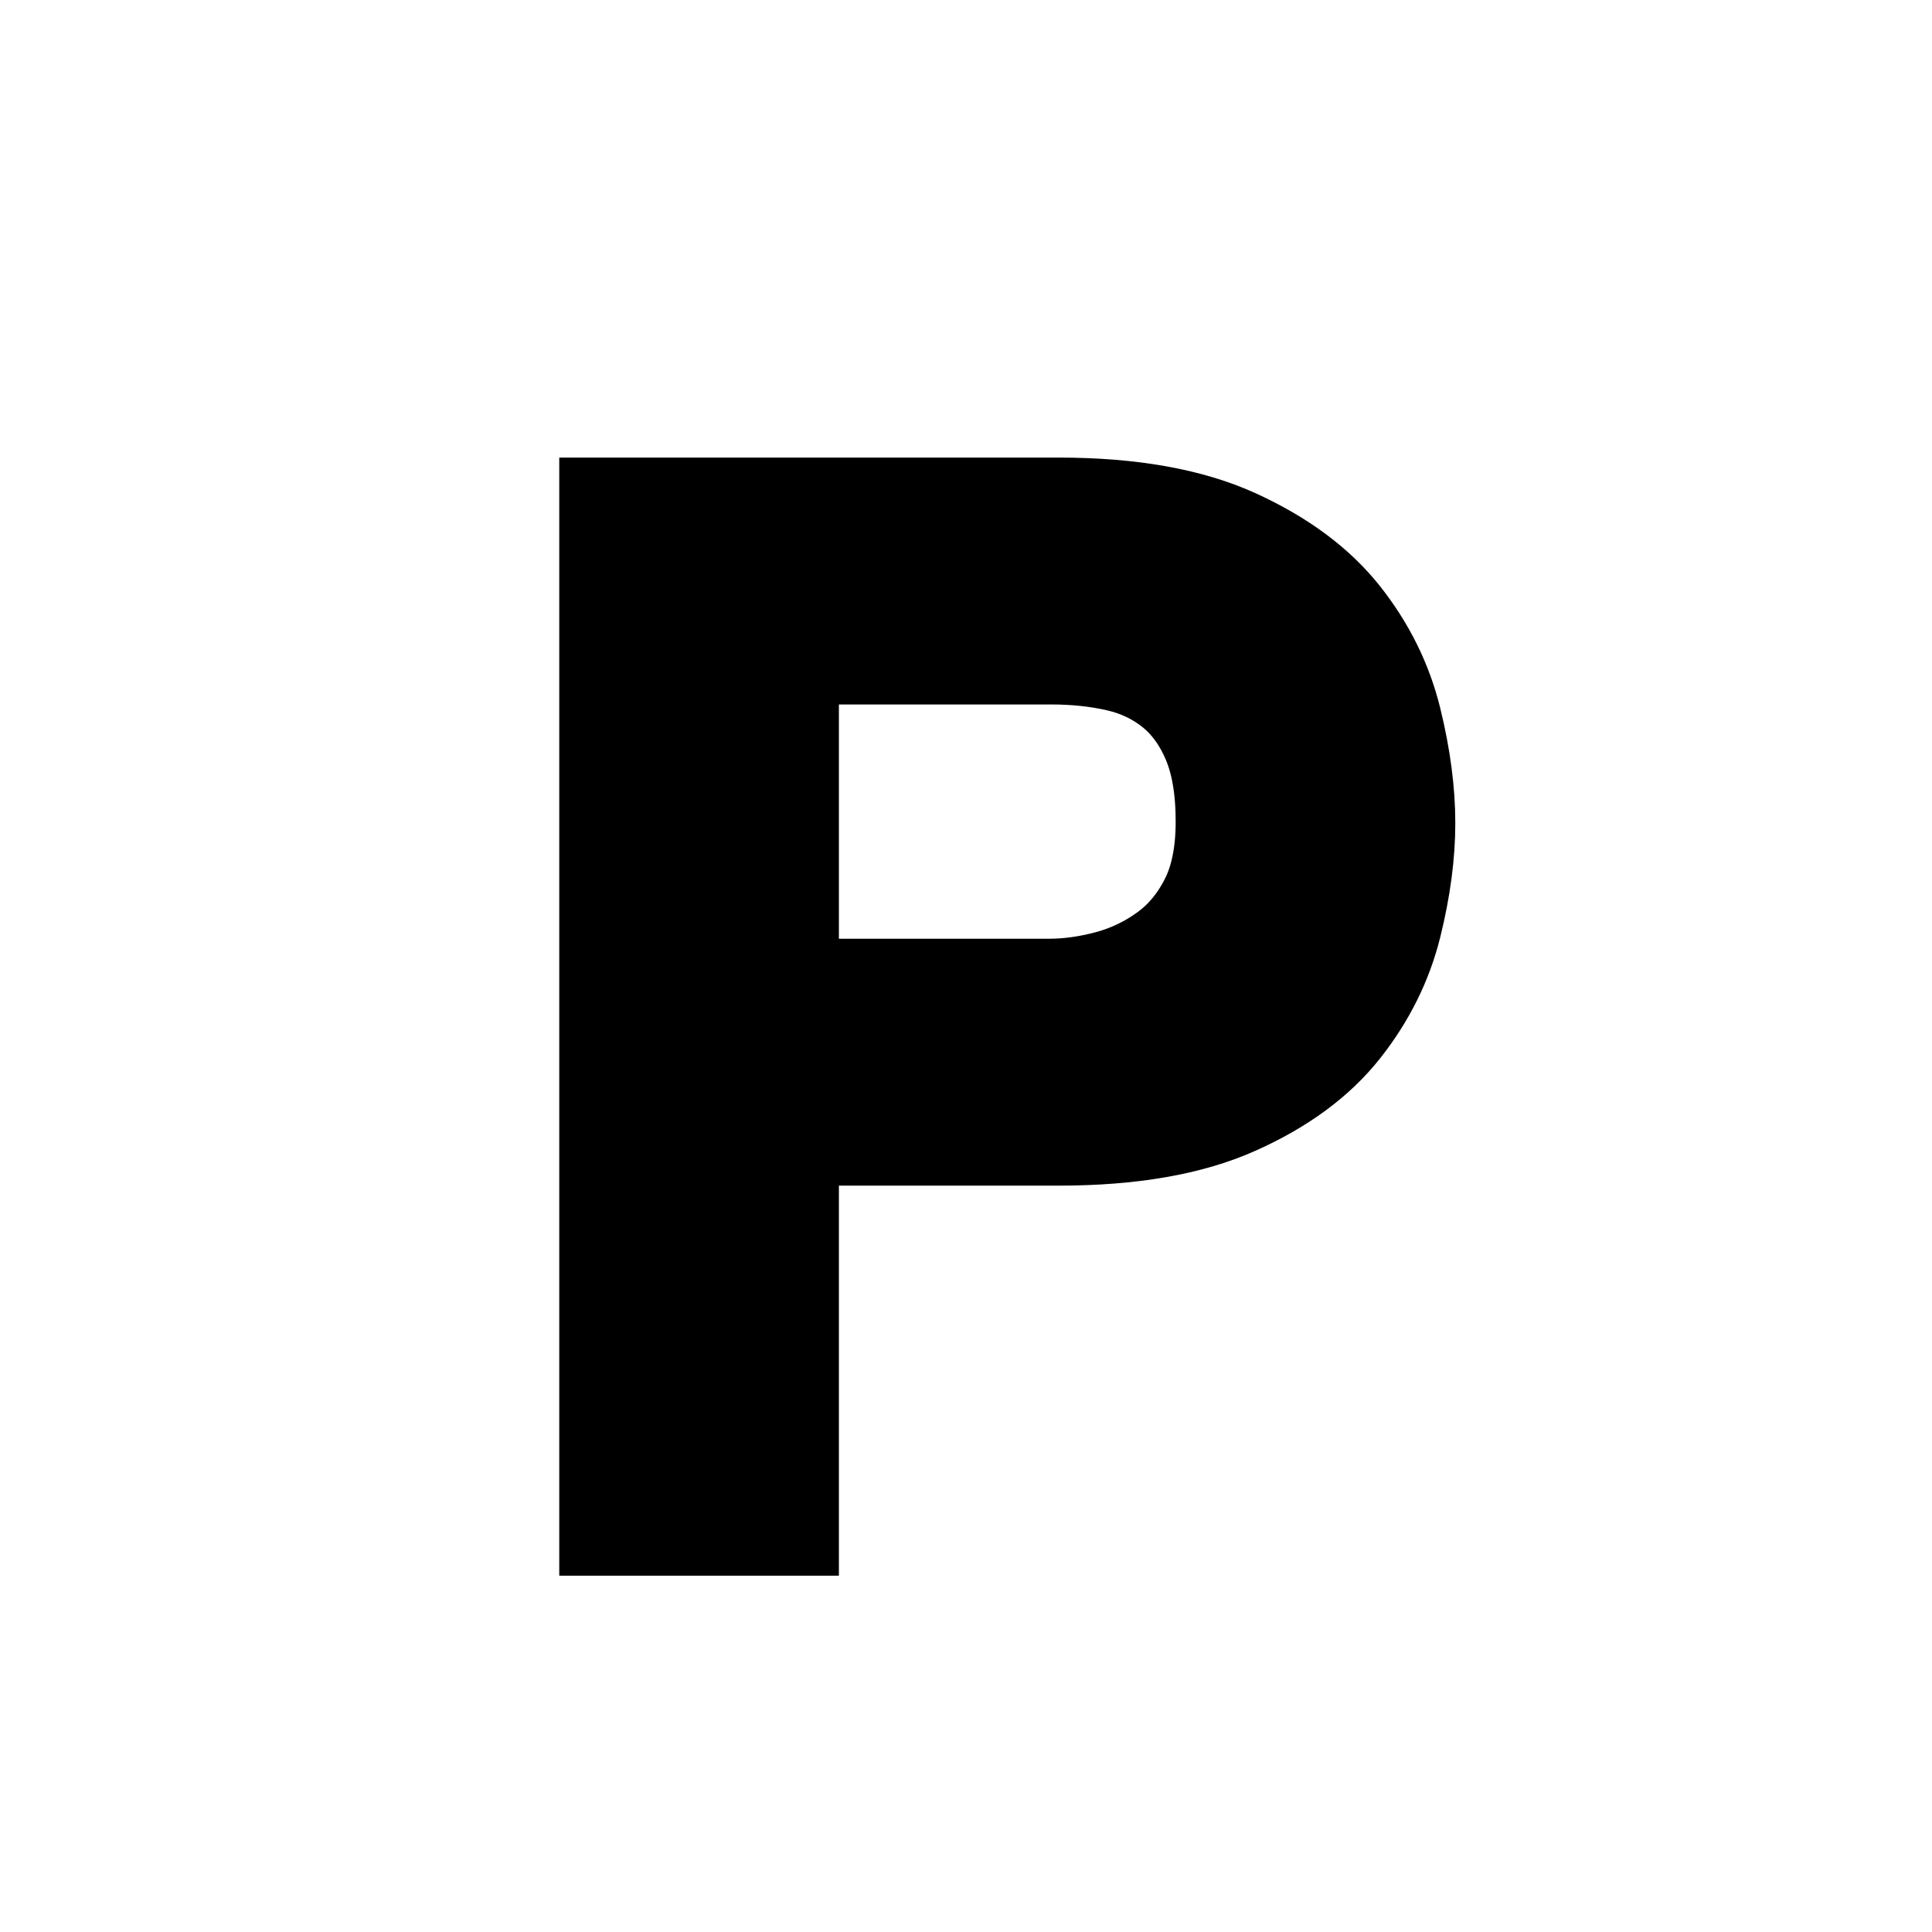
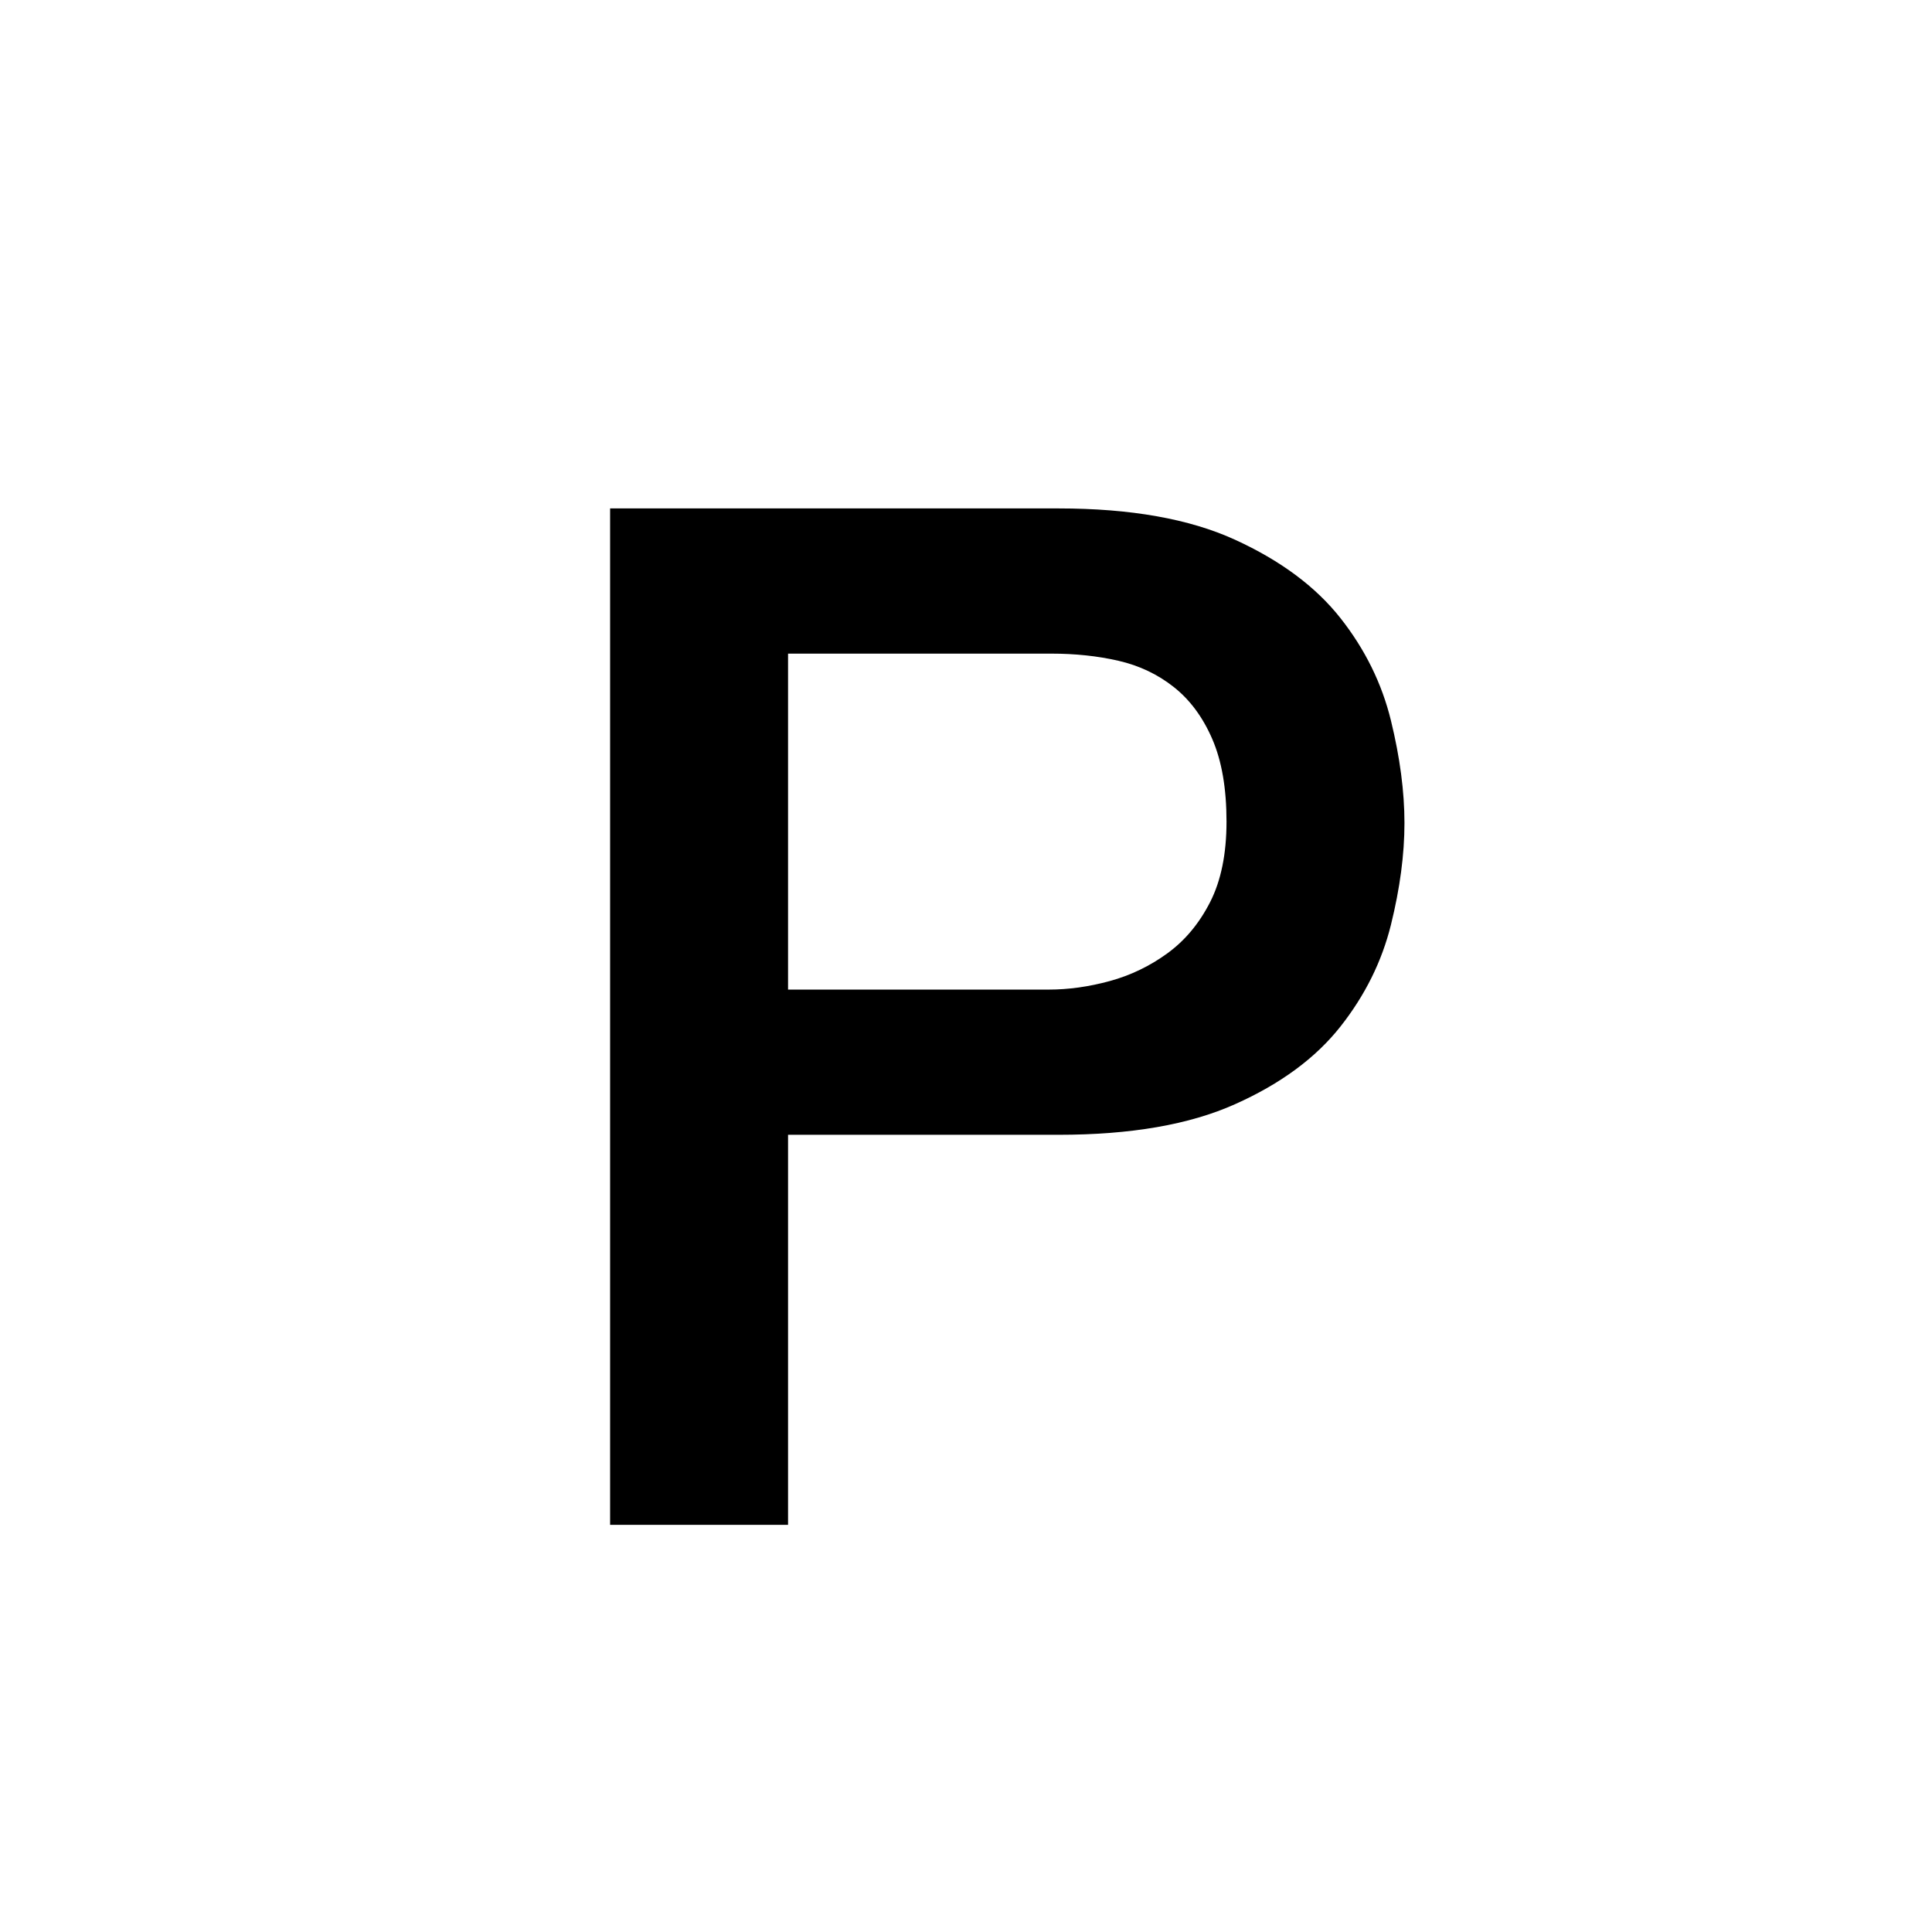
<svg xmlns="http://www.w3.org/2000/svg" width="19" height="19" viewBox="0 0 19 19">
-   <path fill="currentColor" stroke="currentColor" strokeWidth=".2" d="M7.75 14.996V11.16h2.66c.71 0 1.288-.1 1.736-.301.448-.2.793-.455 1.036-.763s.408-.642.497-1.001c.089-.36.133-.693.133-1.001 0-.308-.044-.644-.133-1.008-.089-.364-.254-.7-.497-1.008-.243-.308-.588-.565-1.036-.77C11.698 5.103 11.119 5 10.41 5h0H6v9.996h1.75zm2.562-5.264H7.75V6.428h2.59c.233 0 .453.023.658.07.205.047.387.133.546.259.159.126.285.296.378.511.093.215.14.485.14.812 0 .317-.054.581-.161.791-.107.21-.247.378-.42.504s-.362.217-.567.273c-.205.056-.406.084-.602.084h0z" />
+   <path fill="currentColor" d="M7.75 14.996V11.16h2.66c.71 0 1.288-.1 1.736-.301.448-.2.793-.455 1.036-.763s.408-.642.497-1.001c.089-.36.133-.693.133-1.001 0-.308-.044-.644-.133-1.008-.089-.364-.254-.7-.497-1.008-.243-.308-.588-.565-1.036-.77C11.698 5.103 11.119 5 10.41 5H6v9.996h1.75zm2.562-5.264H7.75V6.428h2.59c.233 0 .453.023.658.07.205.047.387.133.546.259.159.126.285.296.378.511.093.215.14.485.14.812 0 .317-.054.581-.161.791-.107.21-.247.378-.42.504s-.362.217-.567.273c-.205.056-.406.084-.602.084z" />
</svg>
